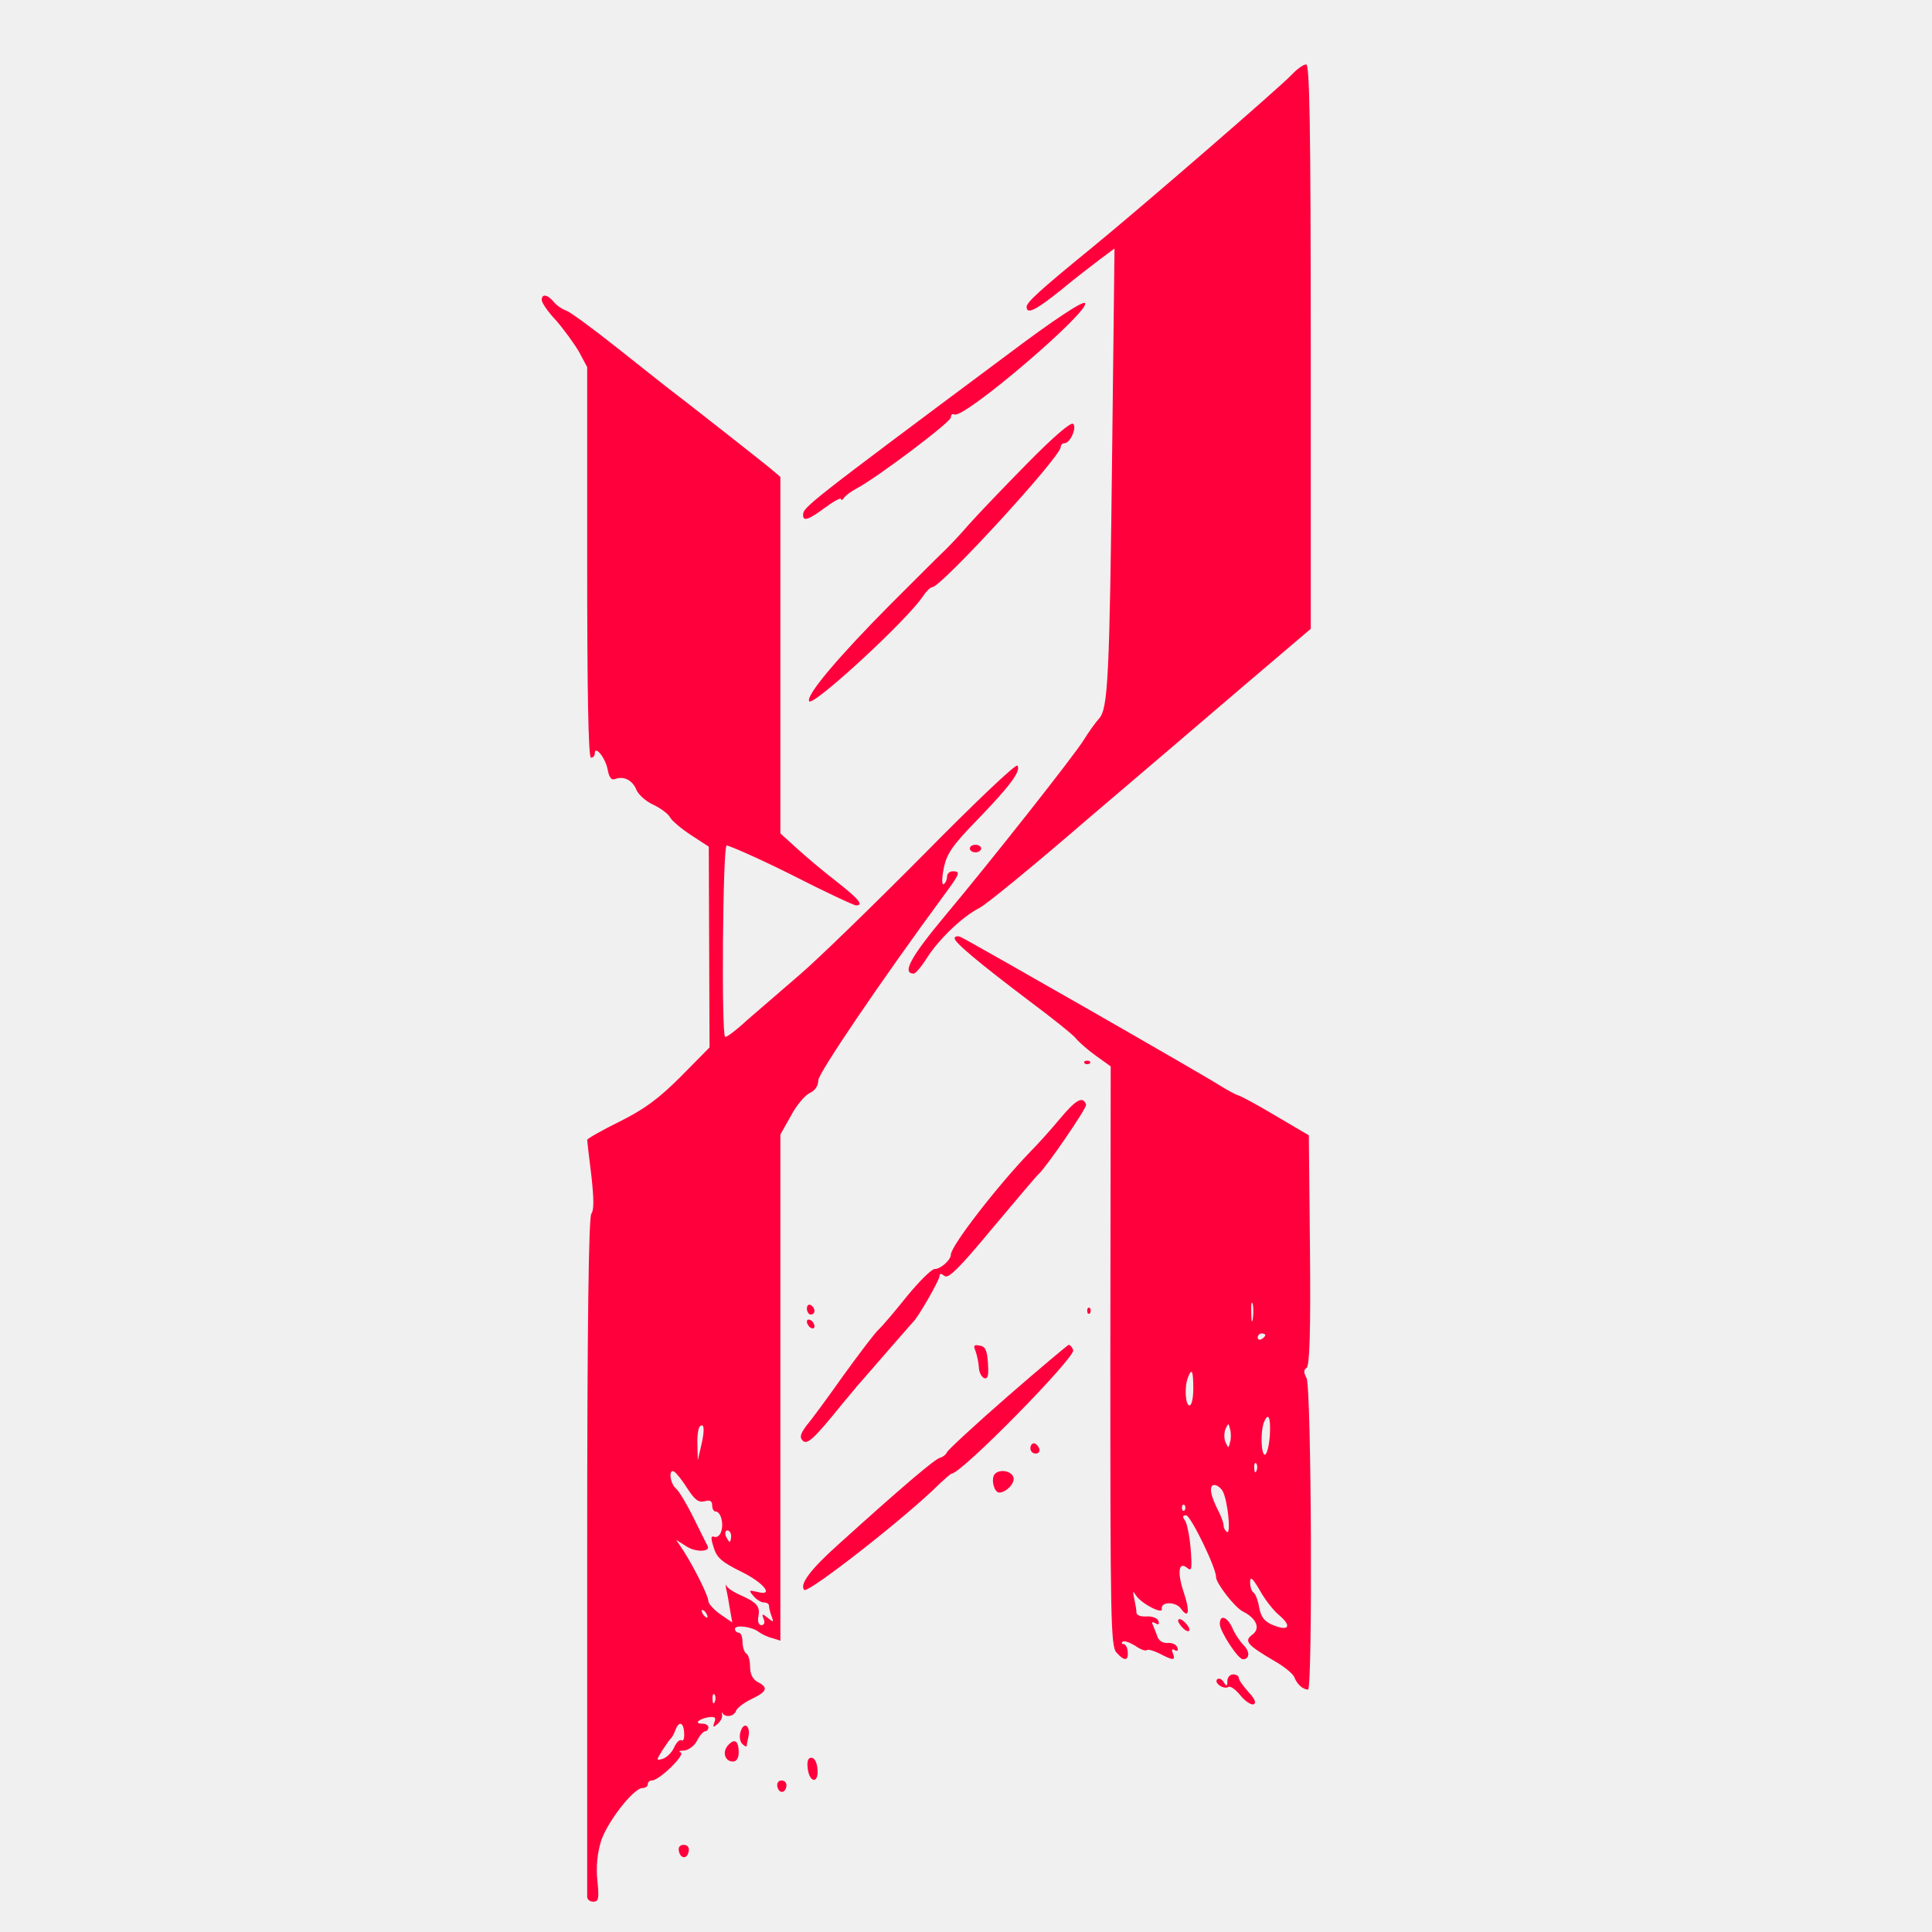
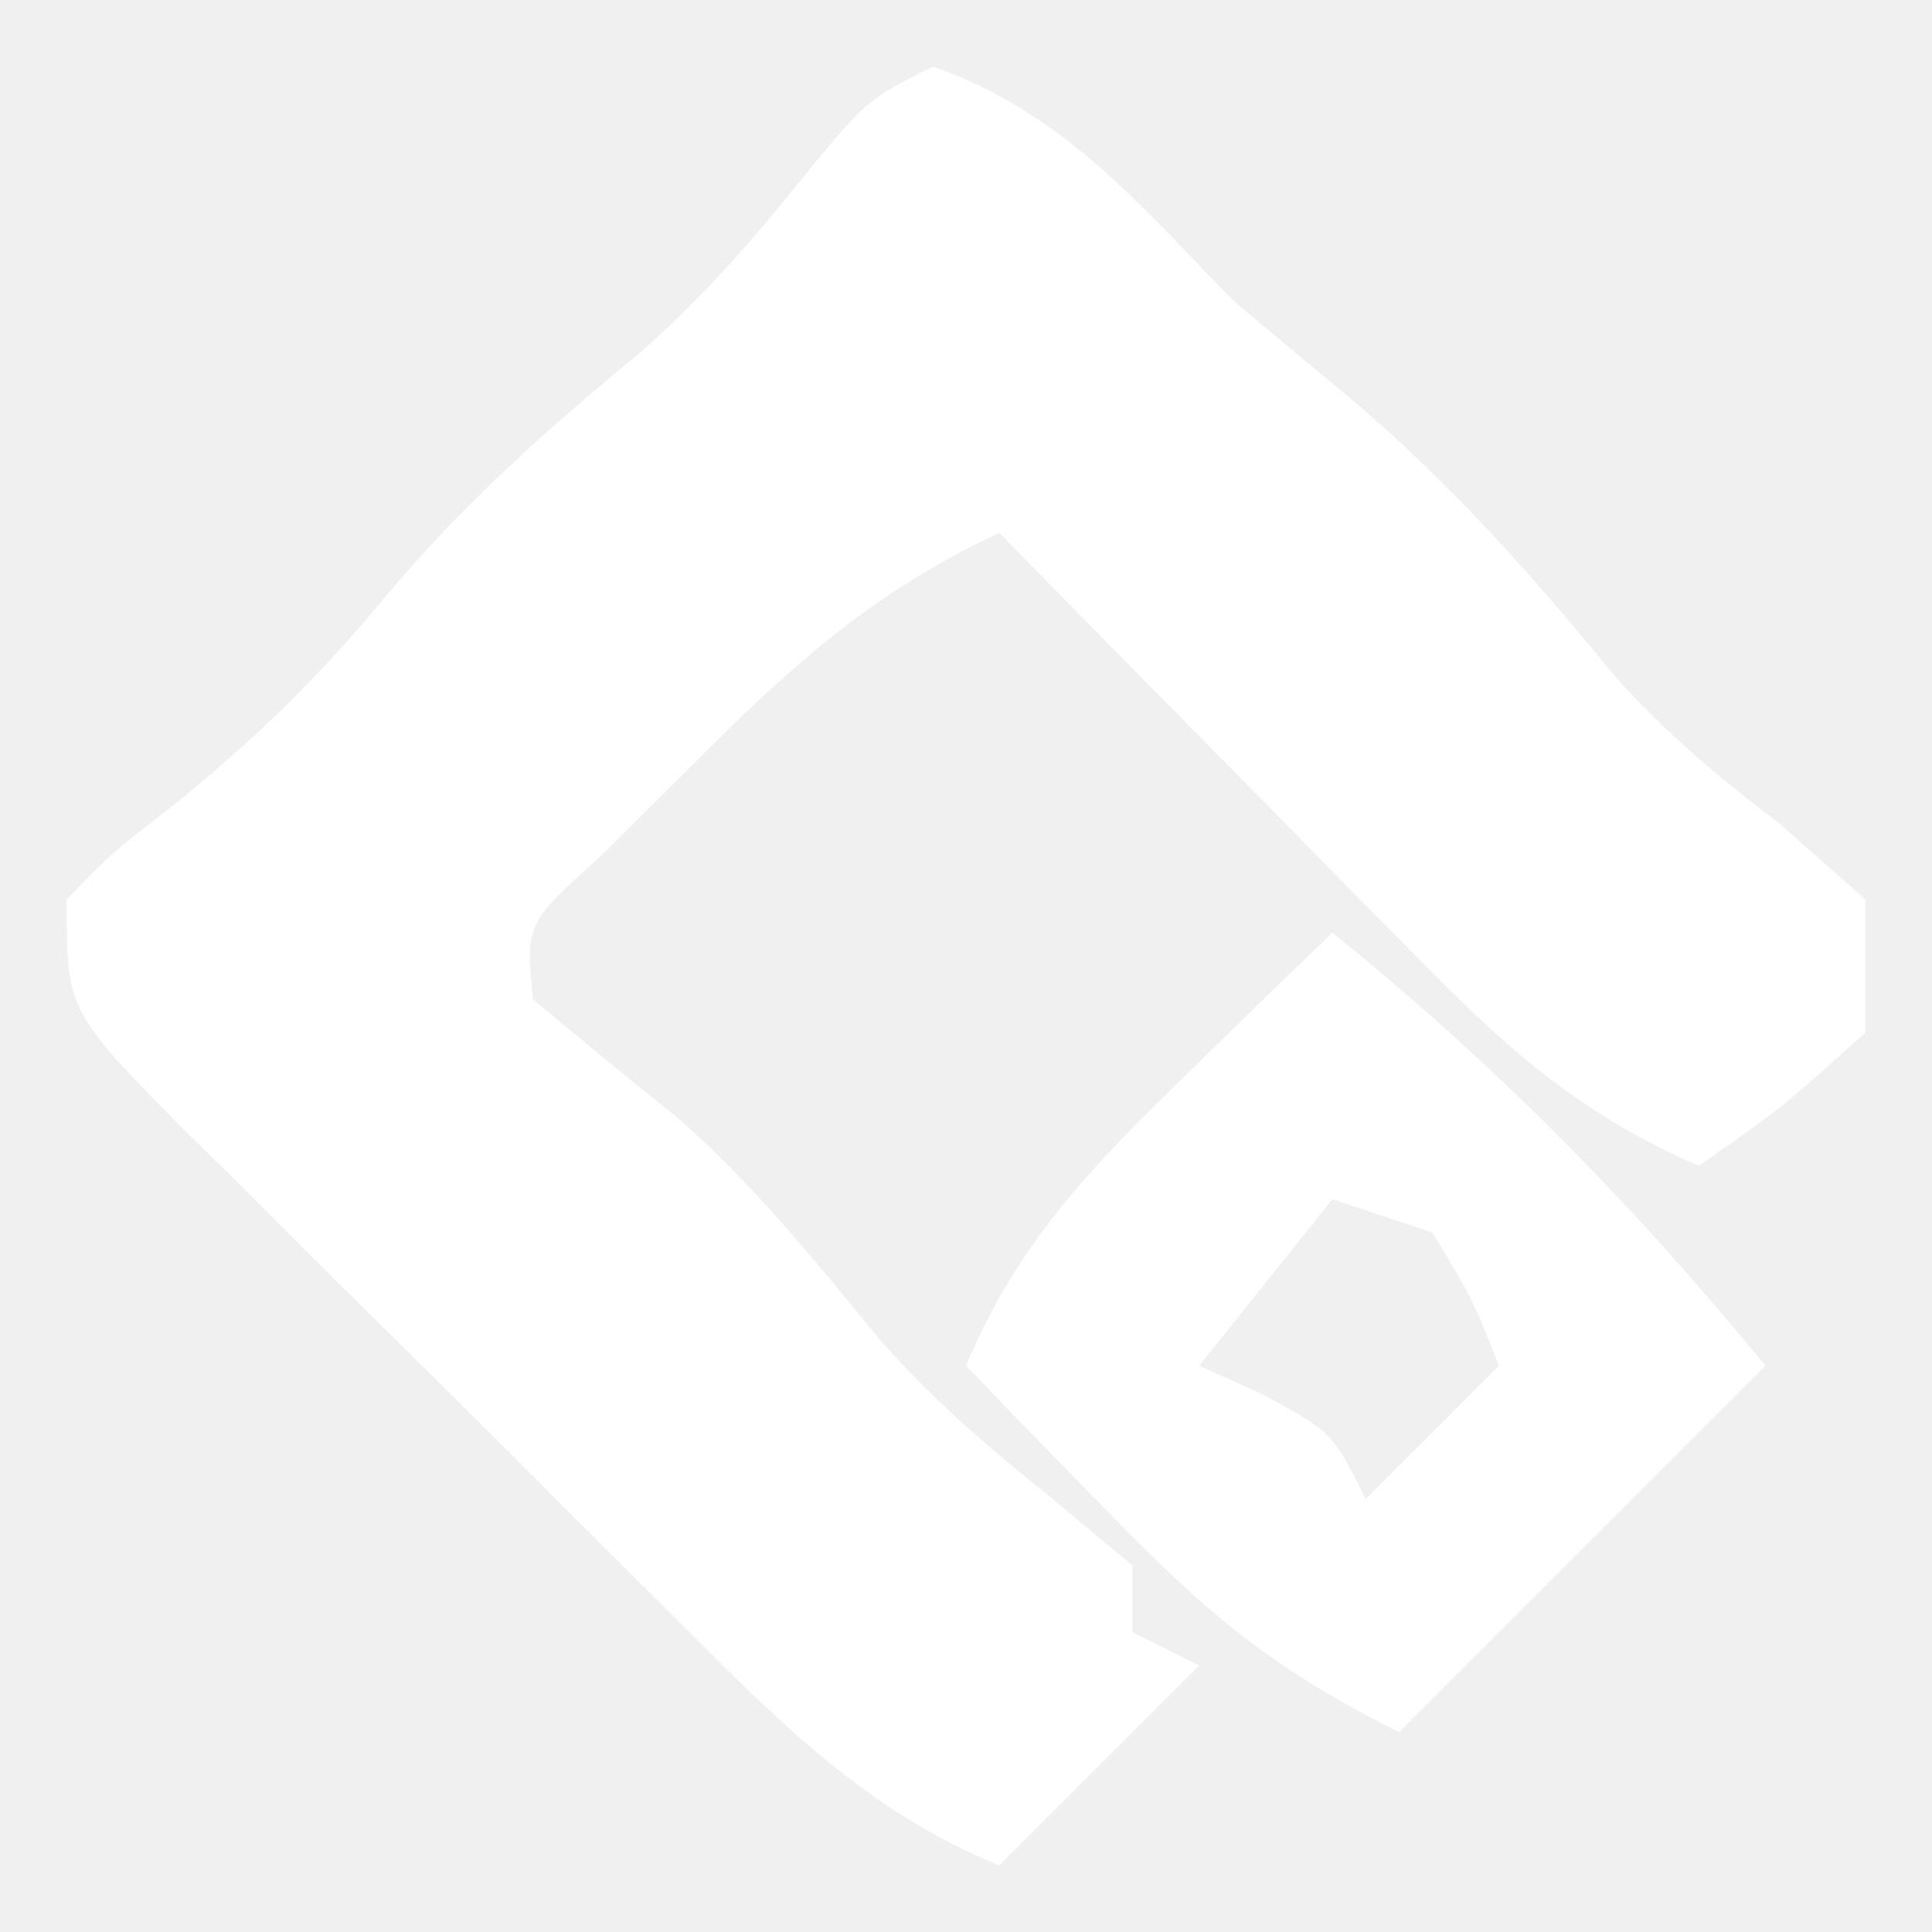
- <svg xmlns="http://www.w3.org/2000/svg" version="1.0" width="510pt" height="510pt" viewBox="0 0 510 510" preserveAspectRatio="xMidYMid meet">
-   <g transform="translate(0,510) scale(0.1,-0.1)" fill="#ff003c" stroke="none">
-     <path d="M3410 4903 c-31 -33 -398 -351 -529 -458 -136 -111 -171 -143 -171 -155 0 -21 24 -9 89 43 36 30 83 66 104 82 l39 29 -6 -520 c-7 -616 -11 -695 -35 -721 -9 -10 -27 -35 -40 -56 -22 -37 -247 -322 -366 -464 -91 -109 -115 -153 -83 -153 5 0 21 19 36 43 31 48 92 107 137 130 17 8 145 113 285 234 141 120 331 282 423 361 l167 142 0 745 c0 589 -3 745 -12 745 -7 0 -24 -12 -38 -27z" />
-     <path d="M1430 4308 c0 -7 17 -32 38 -54 20 -23 47 -60 60 -82 l22 -41 0 -515 c0 -337 3 -516 10 -516 6 0 10 5 10 11 0 23 28 -11 34 -42 4 -22 10 -30 21 -25 22 8 45 -4 55 -29 5 -12 24 -30 44 -39 19 -9 40 -24 45 -34 5 -9 30 -30 56 -47 l46 -30 1 -265 1 -265 -76 -77 c-59 -59 -96 -86 -162 -119 -47 -23 -85 -45 -85 -48 0 -3 5 -46 11 -94 7 -62 7 -92 0 -101 -7 -8 -11 -294 -11 -902 0 -489 0 -895 0 -901 0 -7 7 -13 16 -13 14 0 16 8 11 55 -4 36 0 73 9 103 15 50 86 142 110 142 8 0 14 5 14 10 0 6 5 10 11 10 19 0 89 68 76 74 -7 2 -3 5 9 5 11 1 27 12 34 26 7 14 17 25 22 25 4 0 8 5 8 10 0 6 -7 10 -17 10 -22 0 -8 13 18 17 16 2 20 -1 15 -13 -5 -14 -4 -15 8 -5 8 7 14 18 12 24 -1 7 -1 9 1 5 8 -13 31 -9 36 6 3 8 22 22 41 31 41 20 45 30 16 45 -13 7 -20 21 -20 40 0 16 -4 32 -10 35 -5 3 -10 17 -10 31 0 13 -4 24 -10 24 -5 0 -10 5 -10 10 0 12 46 6 63 -8 7 -5 22 -13 35 -16 l22 -7 0 668 0 668 28 50 c15 28 37 54 50 60 13 6 22 18 22 33 0 19 170 269 332 489 43 58 44 63 23 63 -8 0 -15 -6 -15 -14 0 -8 -4 -17 -9 -20 -5 -3 -5 15 0 41 8 39 21 59 88 128 88 91 116 129 107 144 -4 6 -115 -100 -248 -235 -133 -134 -280 -277 -327 -317 -46 -40 -109 -94 -139 -120 -29 -27 -56 -47 -58 -44 -10 9 -6 501 4 505 5 1 83 -33 171 -77 88 -45 165 -81 171 -81 21 0 7 17 -53 64 -34 26 -81 66 -104 87 l-43 39 0 471 0 470 -27 23 c-22 18 -225 178 -278 218 -5 4 -62 49 -125 99 -63 50 -124 95 -135 99 -12 4 -27 15 -34 24 -16 19 -31 21 -31 4z m421 -3024 l-9 -39 -1 41 c-1 22 2 44 6 48 12 12 14 -8 4 -50z m-36 -114 c19 -29 29 -37 45 -33 14 4 20 1 20 -11 0 -9 4 -16 9 -16 13 0 22 -30 15 -52 -3 -11 -11 -17 -18 -15 -10 4 -10 -3 -2 -28 8 -27 22 -39 73 -64 61 -30 88 -66 41 -53 -21 5 -22 4 -9 -11 7 -9 20 -17 27 -17 8 0 14 -4 14 -9 0 -5 3 -18 7 -28 6 -16 5 -16 -10 -4 -15 12 -17 12 -11 -3 4 -9 1 -16 -6 -16 -7 0 -11 9 -8 23 5 27 -4 37 -49 57 -18 8 -34 19 -36 25 -2 5 -2 1 0 -10 3 -11 7 -35 10 -54 l6 -34 -32 22 c-17 12 -31 28 -31 34 0 14 -37 88 -65 132 l-20 30 27 -17 c24 -16 64 -15 56 1 -2 3 -18 36 -36 72 -18 37 -39 72 -47 79 -17 14 -21 55 -5 45 6 -4 22 -24 35 -45z m115 -125 c0 -8 -2 -15 -4 -15 -2 0 -6 7 -10 15 -3 8 -1 15 4 15 6 0 10 -7 10 -15z m-65 -205 c3 -5 4 -10 1 -10 -3 0 -8 5 -11 10 -3 6 -4 10 -1 10 3 0 8 -4 11 -10z m22 -232 c-3 -8 -6 -5 -6 6 -1 11 2 17 5 13 3 -3 4 -12 1 -19z m-81 -83 c1 -14 -2 -22 -7 -19 -5 3 -14 -6 -20 -20 -6 -13 -20 -26 -30 -29 -17 -5 -17 -4 -1 22 9 14 19 28 22 31 4 3 9 13 13 23 9 25 22 21 23 -8z" />
-     <path d="M2665 4168 c-542 -404 -545 -407 -545 -428 0 -17 15 -12 58 20 23 17 42 27 42 23 0 -5 4 -3 8 3 4 6 19 17 34 25 53 28 247 174 248 187 0 7 4 11 9 8 23 -15 363 276 345 294 -6 6 -82 -44 -199 -132z" />
-     <path d="M2713 3878 c-61 -62 -131 -135 -155 -162 -23 -27 -51 -56 -60 -65 -10 -9 -76 -75 -148 -147 -138 -139 -223 -240 -214 -255 9 -16 261 216 301 278 8 12 19 23 24 23 23 0 339 344 339 370 0 5 4 10 10 10 15 0 33 41 23 51 -6 6 -53 -35 -120 -103z" />
-     <path d="M2560 2860 c0 -5 7 -10 15 -10 8 0 15 5 15 10 0 6 -7 10 -15 10 -8 0 -15 -4 -15 -10z" />
-     <path d="M2520 2623 c0 -11 63 -64 198 -166 59 -44 114 -88 122 -98 8 -10 32 -31 53 -46 l39 -28 -1 -765 c0 -689 1 -766 16 -782 21 -24 32 -23 30 2 -1 11 -6 20 -11 20 -5 0 -6 3 -3 6 4 4 18 -1 33 -10 14 -10 28 -15 31 -12 3 3 18 -1 34 -9 36 -19 43 -19 35 1 -4 9 -2 13 5 8 7 -4 10 -1 7 7 -3 8 -14 13 -26 12 -11 -1 -22 5 -26 15 -3 9 -9 23 -12 31 -5 9 -3 11 6 6 8 -5 11 -3 8 6 -3 8 -17 13 -32 12 -14 -1 -26 3 -26 10 0 7 -3 23 -6 37 -4 21 -4 22 5 8 14 -21 71 -51 68 -35 -4 19 36 20 50 1 21 -29 25 -9 8 42 -18 53 -14 84 9 65 12 -10 13 -2 9 51 -3 35 -10 69 -16 76 -6 8 -5 12 4 12 12 0 80 -140 79 -163 0 -16 49 -80 71 -91 36 -18 47 -45 25 -61 -23 -17 -14 -27 57 -69 27 -15 51 -35 54 -44 7 -18 22 -32 36 -32 12 0 9 798 -4 822 -8 15 -8 22 0 27 8 5 11 95 9 311 l-3 303 -90 53 c-49 29 -93 53 -98 53 -4 1 -25 12 -46 25 -55 35 -669 386 -686 393 -8 3 -15 1 -15 -4z m787 -1005 c-2 -13 -4 -5 -4 17 -1 22 1 32 4 23 2 -10 2 -28 0 -40z m33 -42 c0 -3 -4 -8 -10 -11 -5 -3 -10 -1 -10 4 0 6 5 11 10 11 6 0 10 -2 10 -4z m-190 -141 c0 -25 -4 -45 -10 -45 -11 0 -14 49 -4 74 10 26 14 18 14 -29z m202 -125 c-2 -27 -8 -50 -13 -50 -10 0 -12 60 -3 84 12 31 19 15 16 -34z m-105 -17 c-4 -17 -4 -17 -12 0 -4 9 -4 25 0 35 8 16 8 16 12 0 3 -10 3 -26 0 -35z m 70 -75 c-3 -8 -6 -5 -6 6 -1 11 2 17 5 13 3 -3 4 -12 1 -19z m-89 -55 c13 -25 22 -114 11 -107 -5 3 -9 11 -9 17 0 7 -6 23 -13 37 -22 42 -27 70 -11 70 7 0 17 -8 22 -17z m-101 -50 c-4 -3 -7 0 -7 7 0 7 3 10 7 7 3 -4 3 -10 0 -14z m250 -277 c34 -29 25 -43 -16 -26 -23 9 -32 21 -37 46 -3 19 -10 37 -15 40 -5 3 -9 15 -9 27 0 17 6 12 25 -20 13 -24 36 -54 52 -67z" />
-     <path d="M2863 2293 c4 -3 10 -3 14 0 3 4 0 7 -7 7 -7 0 -10 -3 -7 -7z" />
-     <path d="M2799 2148 c-24 -29 -60 -69 -79 -88 -86 -89 -210 -249 -210 -272 0 -14 -27 -38 -43 -38 -8 0 -41 -33 -73 -72 -32 -40 -66 -80 -75 -88 -9 -8 -50 -62 -92 -120 -41 -58 -85 -118 -98 -133 -16 -22 -19 -31 -10 -40 12 -12 30 5 106 99 17 20 35 42 40 48 6 6 39 45 75 86 36 41 67 77 70 80 13 11 70 111 70 121 0 8 4 8 13 1 10 -9 39 20 127 126 63 75 117 139 121 142 19 16 129 176 126 184 -8 24 -27 13 -68 -36z" />
-     <path d="M2130 1646 c0 -9 5 -16 10 -16 6 0 10 4 10 9 0 6 -4 13 -10 16 -5 3 -10 -1 -10 -9z" />
-     <path d="M2870 1640 c0 -7 3 -10 7 -7 3 4 3 10 0 14 -4 3 -7 0 -7 -7z" />
-     <path d="M2130 1611 c0 -5 5 -13 10 -16 6 -3 10 -2 10 4 0 5 -4 13 -10 16 -5 3 -10 2 -10 -4z" />
-     <path d="M2575 1534 c4 -11 8 -30 9 -43 0 -13 7 -26 14 -29 10 -3 12 7 10 39 -2 34 -7 45 -22 47 -15 3 -17 0 -11 -14z" />
-     <path d="M2660 1414 c-85 -74 -157 -141 -160 -147 -3 -7 -11 -13 -18 -15 -13 -2 -103 -79 -269 -229 -75 -67 -103 -106 -90 -120 10 -10 270 193 357 280 16 15 30 27 32 27 26 0 328 308 321 326 -3 8 -8 14 -12 14 -3 -1 -76 -62 -161 -136z" />
-     <path d="M2720 1277 c0 -8 6 -14 14 -14 8 0 12 6 9 14 -3 7 -9 13 -14 13 -5 0 -9 -6 -9 -13z" />
-     <path d="M2623 1204 c-6 -17 3 -44 15 -44 18 0 43 26 37 41 -7 19 -44 22 -52 3z" />
-     <path d="M3110 822 c0 -5 7 -15 15 -22 8 -7 15 -8 15 -2 0 5 -7 15 -15 22 -8 7 -15 8 -15 2z" />
-     <path d="M3220 813 c0 -19 48 -93 61 -93 18 0 19 20 2 37 -10 10 -24 31 -30 46 -14 30 -33 36 -33 10z" />
-     <path d="M3240 663 c0 -15 -2 -16 -10 -3 -5 8 -12 11 -17 7 -9 -10 18 -28 30 -20 5 3 19 -7 31 -22 12 -15 28 -26 35 -24 8 3 4 14 -13 32 -14 16 -26 32 -26 38 0 5 -7 9 -15 9 -8 0 -15 -8 -15 -17z" />
-     <path d="M1955 529 c-4 -11 -2 -26 4 -32 6 -6 11 -9 12 -6 0 2 2 14 5 26 5 29 -13 39 -21 12z" />
-     <path d="M1922 493 c-16 -17 -9 -43 13 -43 9 0 15 9 15 24 0 31 -11 38 -28 19z" />
-     <path d="M2132 433 c4 -39 29 -43 26 -4 -1 18 -8 31 -16 31 -9 0 -12 -9 -10 -27z" />
-     <path d="M2052 384 c4 -19 21 -19 24 1 1 8 -4 15 -13 15 -8 0 -13 -7 -11 -16z" />
-     <path d="M1792 214 c4 -21 22 -23 26 -1 2 10 -3 17 -13 17 -10 0 -15 -6 -13 -16z" />
-   </g>
+ <svg xmlns="http://www.w3.org/2000/svg" version="1.1" width="58" height="58">
+   <path d="M0 0 C3.884 1.339 6.179 4.114 9 7 C10.138 7.967 11.285 8.925 12.438 9.875 C15.496 12.45 17.987 15.246 20.512 18.336 C22.017 20.019 23.583 21.319 25.375 22.688 C26.241 23.451 27.108 24.214 28 25 C28 26.32 28 27.64 28 29 C25.5 31.25 25.5 31.25 23 33 C19.637 31.543 17.455 29.689 14.891 27.086 C14.137 26.325 13.382 25.565 12.605 24.781 C11.828 23.987 11.051 23.193 10.25 22.375 C9.457 21.573 8.664 20.771 7.848 19.945 C5.894 17.968 3.945 15.986 2 14 C-1.805 15.77 -4.281 18.014 -7.25 21 C-8.142 21.887 -9.034 22.774 -9.953 23.688 C-12.221 25.735 -12.221 25.735 -12 28 C-10.581 29.183 -9.157 30.361 -7.711 31.512 C-5.364 33.553 -3.496 35.898 -1.523 38.293 C0.001 40.001 1.586 41.389 3.375 42.812 C4.241 43.534 5.107 44.256 6 45 C6 45.66 6 46.32 6 47 C6.99 47.495 6.99 47.495 8 48 C6.02 49.98 4.04 51.96 2 54 C-1.967 52.396 -4.669 49.637 -7.641 46.66 C-8.168 46.137 -8.695 45.615 -9.238 45.076 C-10.346 43.973 -11.452 42.868 -12.556 41.76 C-14.249 40.063 -15.956 38.38 -17.664 36.697 C-18.74 35.623 -19.816 34.548 -20.891 33.473 C-21.403 32.969 -21.915 32.466 -22.443 31.948 C-26 28.344 -26 28.344 -26 25 C-24.645 23.605 -24.645 23.605 -22.812 22.188 C-20.368 20.204 -18.542 18.45 -16.5 16 C-14.085 13.102 -11.598 10.906 -8.707 8.52 C-7.013 7.012 -5.612 5.449 -4.188 3.688 C-2 1 -2 1 0 0 Z " fill="#FFFFFF" transform="translate(28,2)" />
+   <path d="M0 0 C4.9 3.958 9.005 8.128 13 13 C9.37 16.63 5.74 20.26 2 24 C-1.843 22.079 -3.804 20.407 -6.75 17.375 C-7.549 16.558 -8.348 15.74 -9.172 14.898 C-9.775 14.272 -10.378 13.645 -11 13 C-9.464 9.319 -7.218 7.012 -4.375 4.25 C-3.558 3.451 -2.74 2.652 -1.898 1.828 C-0.959 0.923 -0.959 0.923 0 0 Z M0 8 C-1.32 9.65 -2.64 11.3 -4 13 C-3.041 13.433 -3.041 13.433 -2.062 13.875 C0 15 0 15 1 17 C2.32 15.68 3.64 14.36 5 13 C4.209 11 4.209 11 3 9 C2.01 8.67 1.02 8.34 0 8 Z " fill="#FFFFFF" transform="translate(40,28)" />
</svg>
